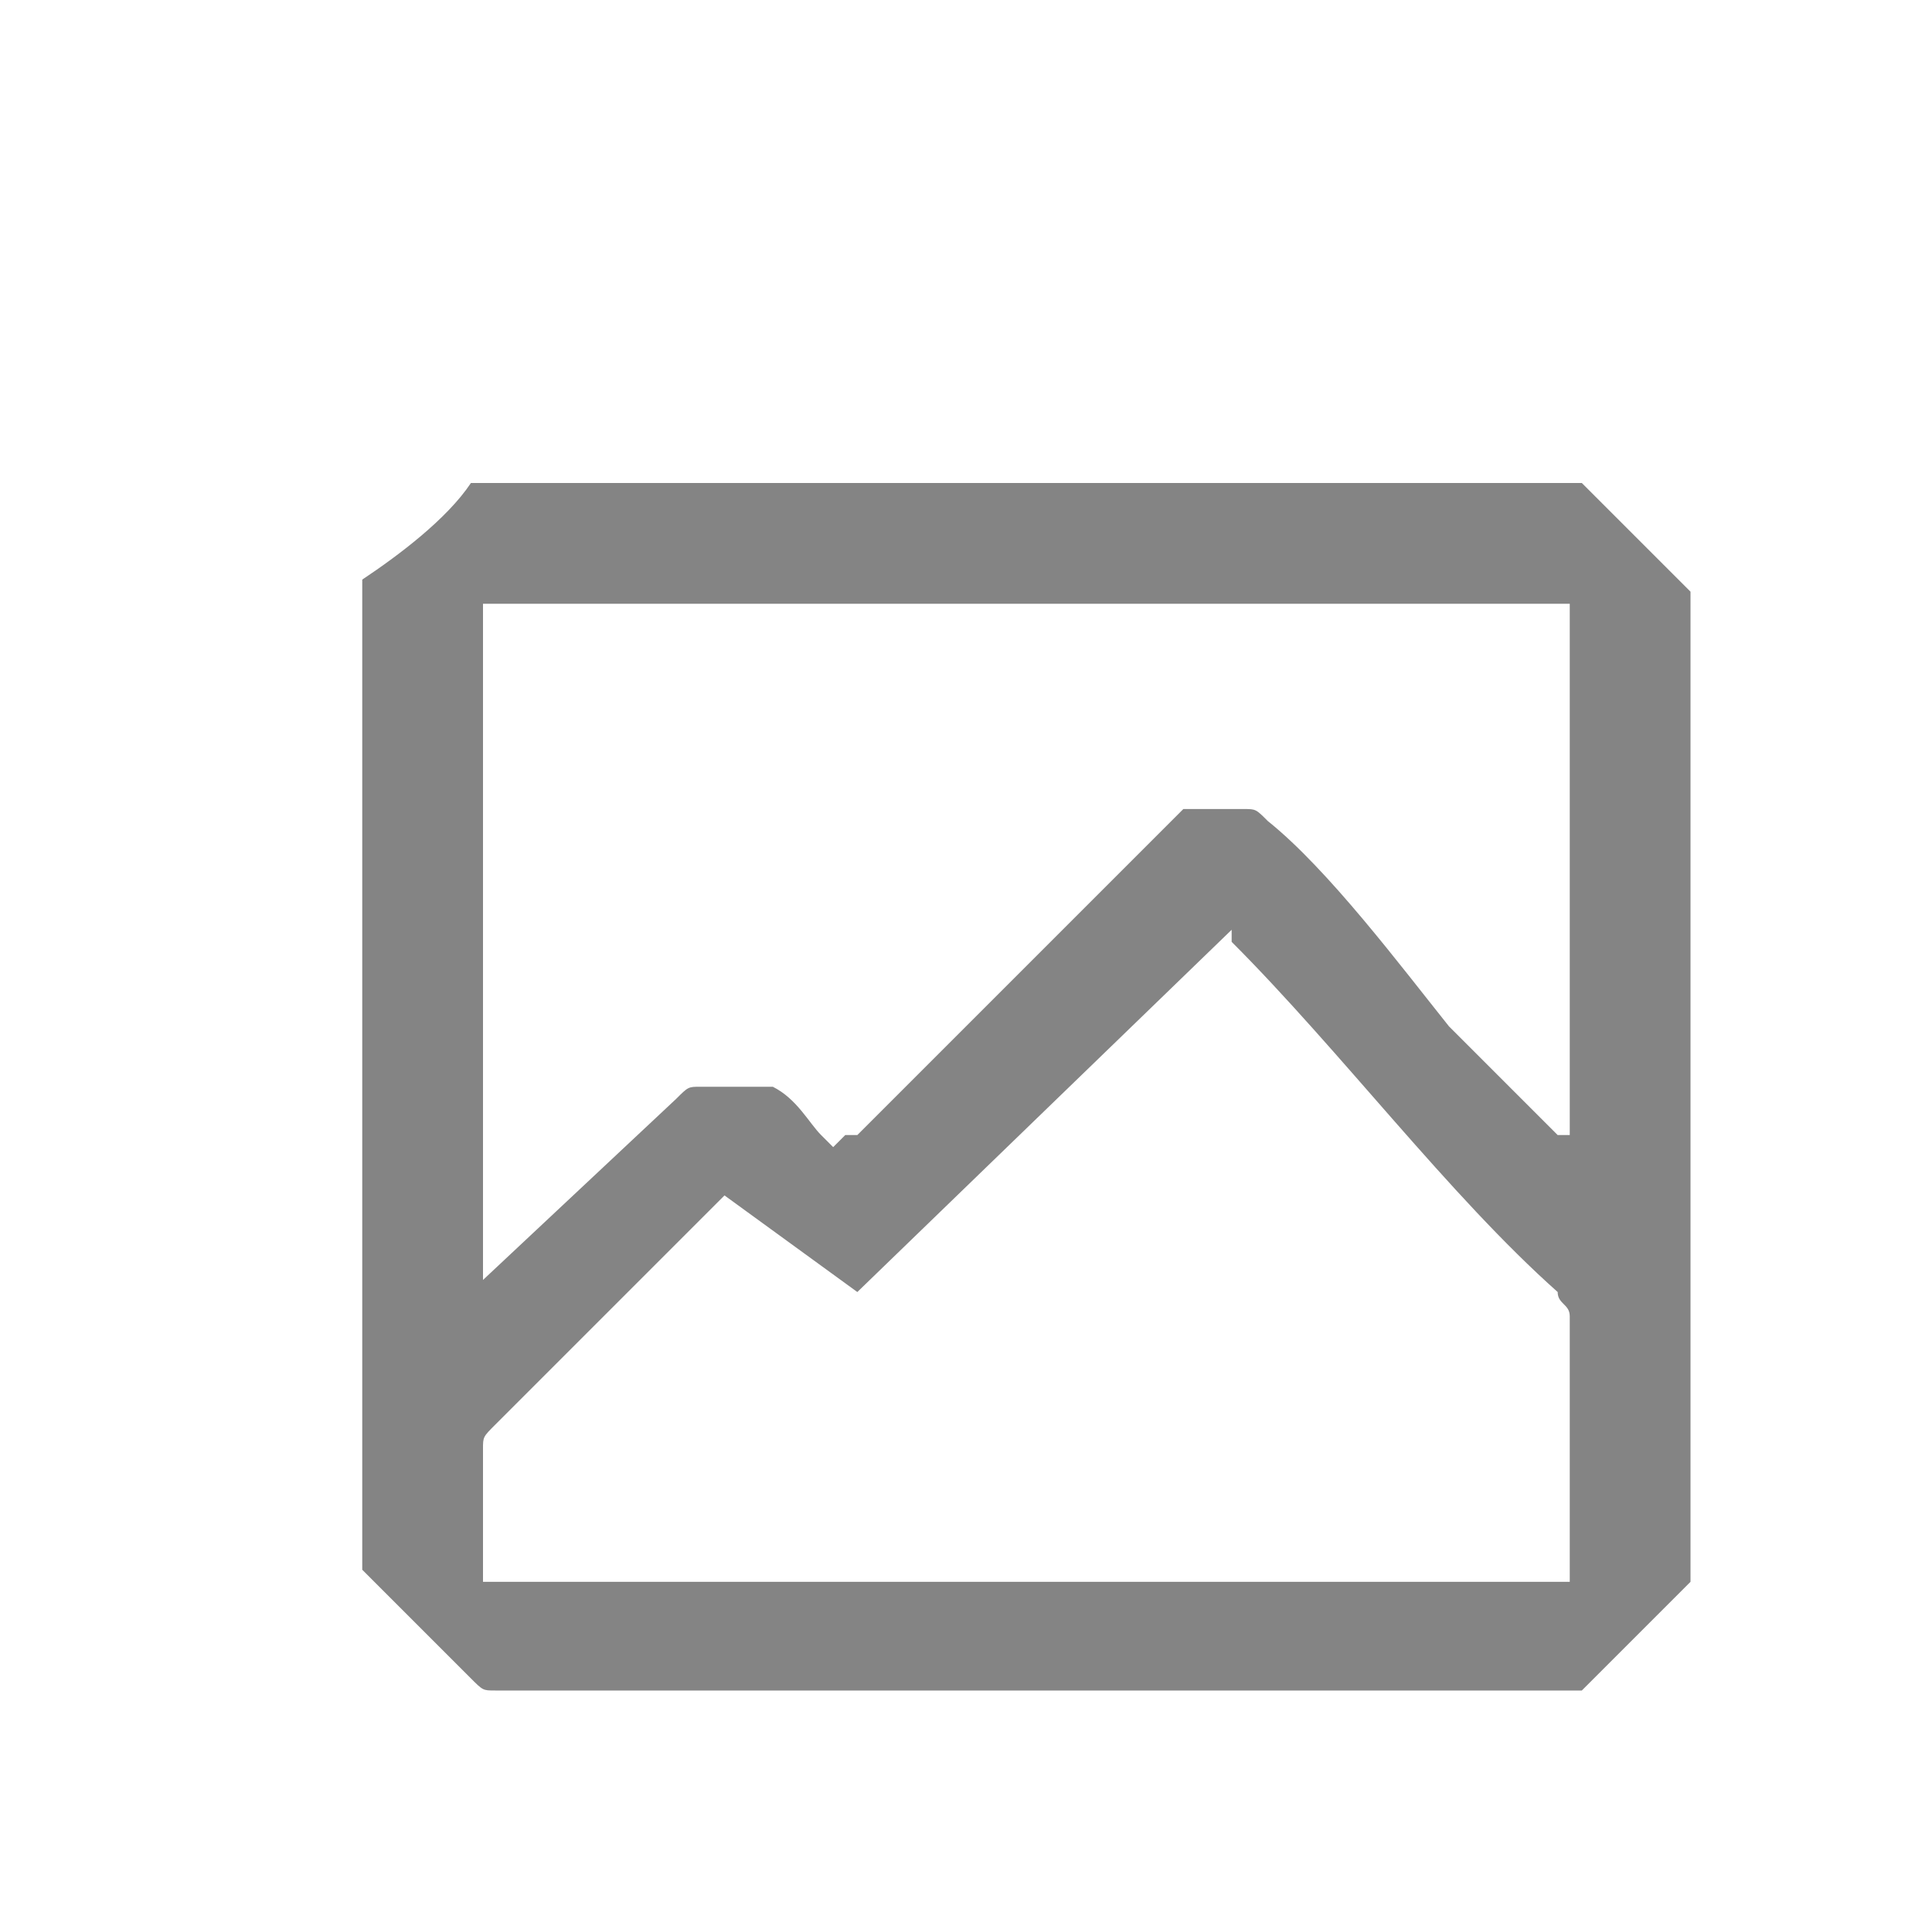
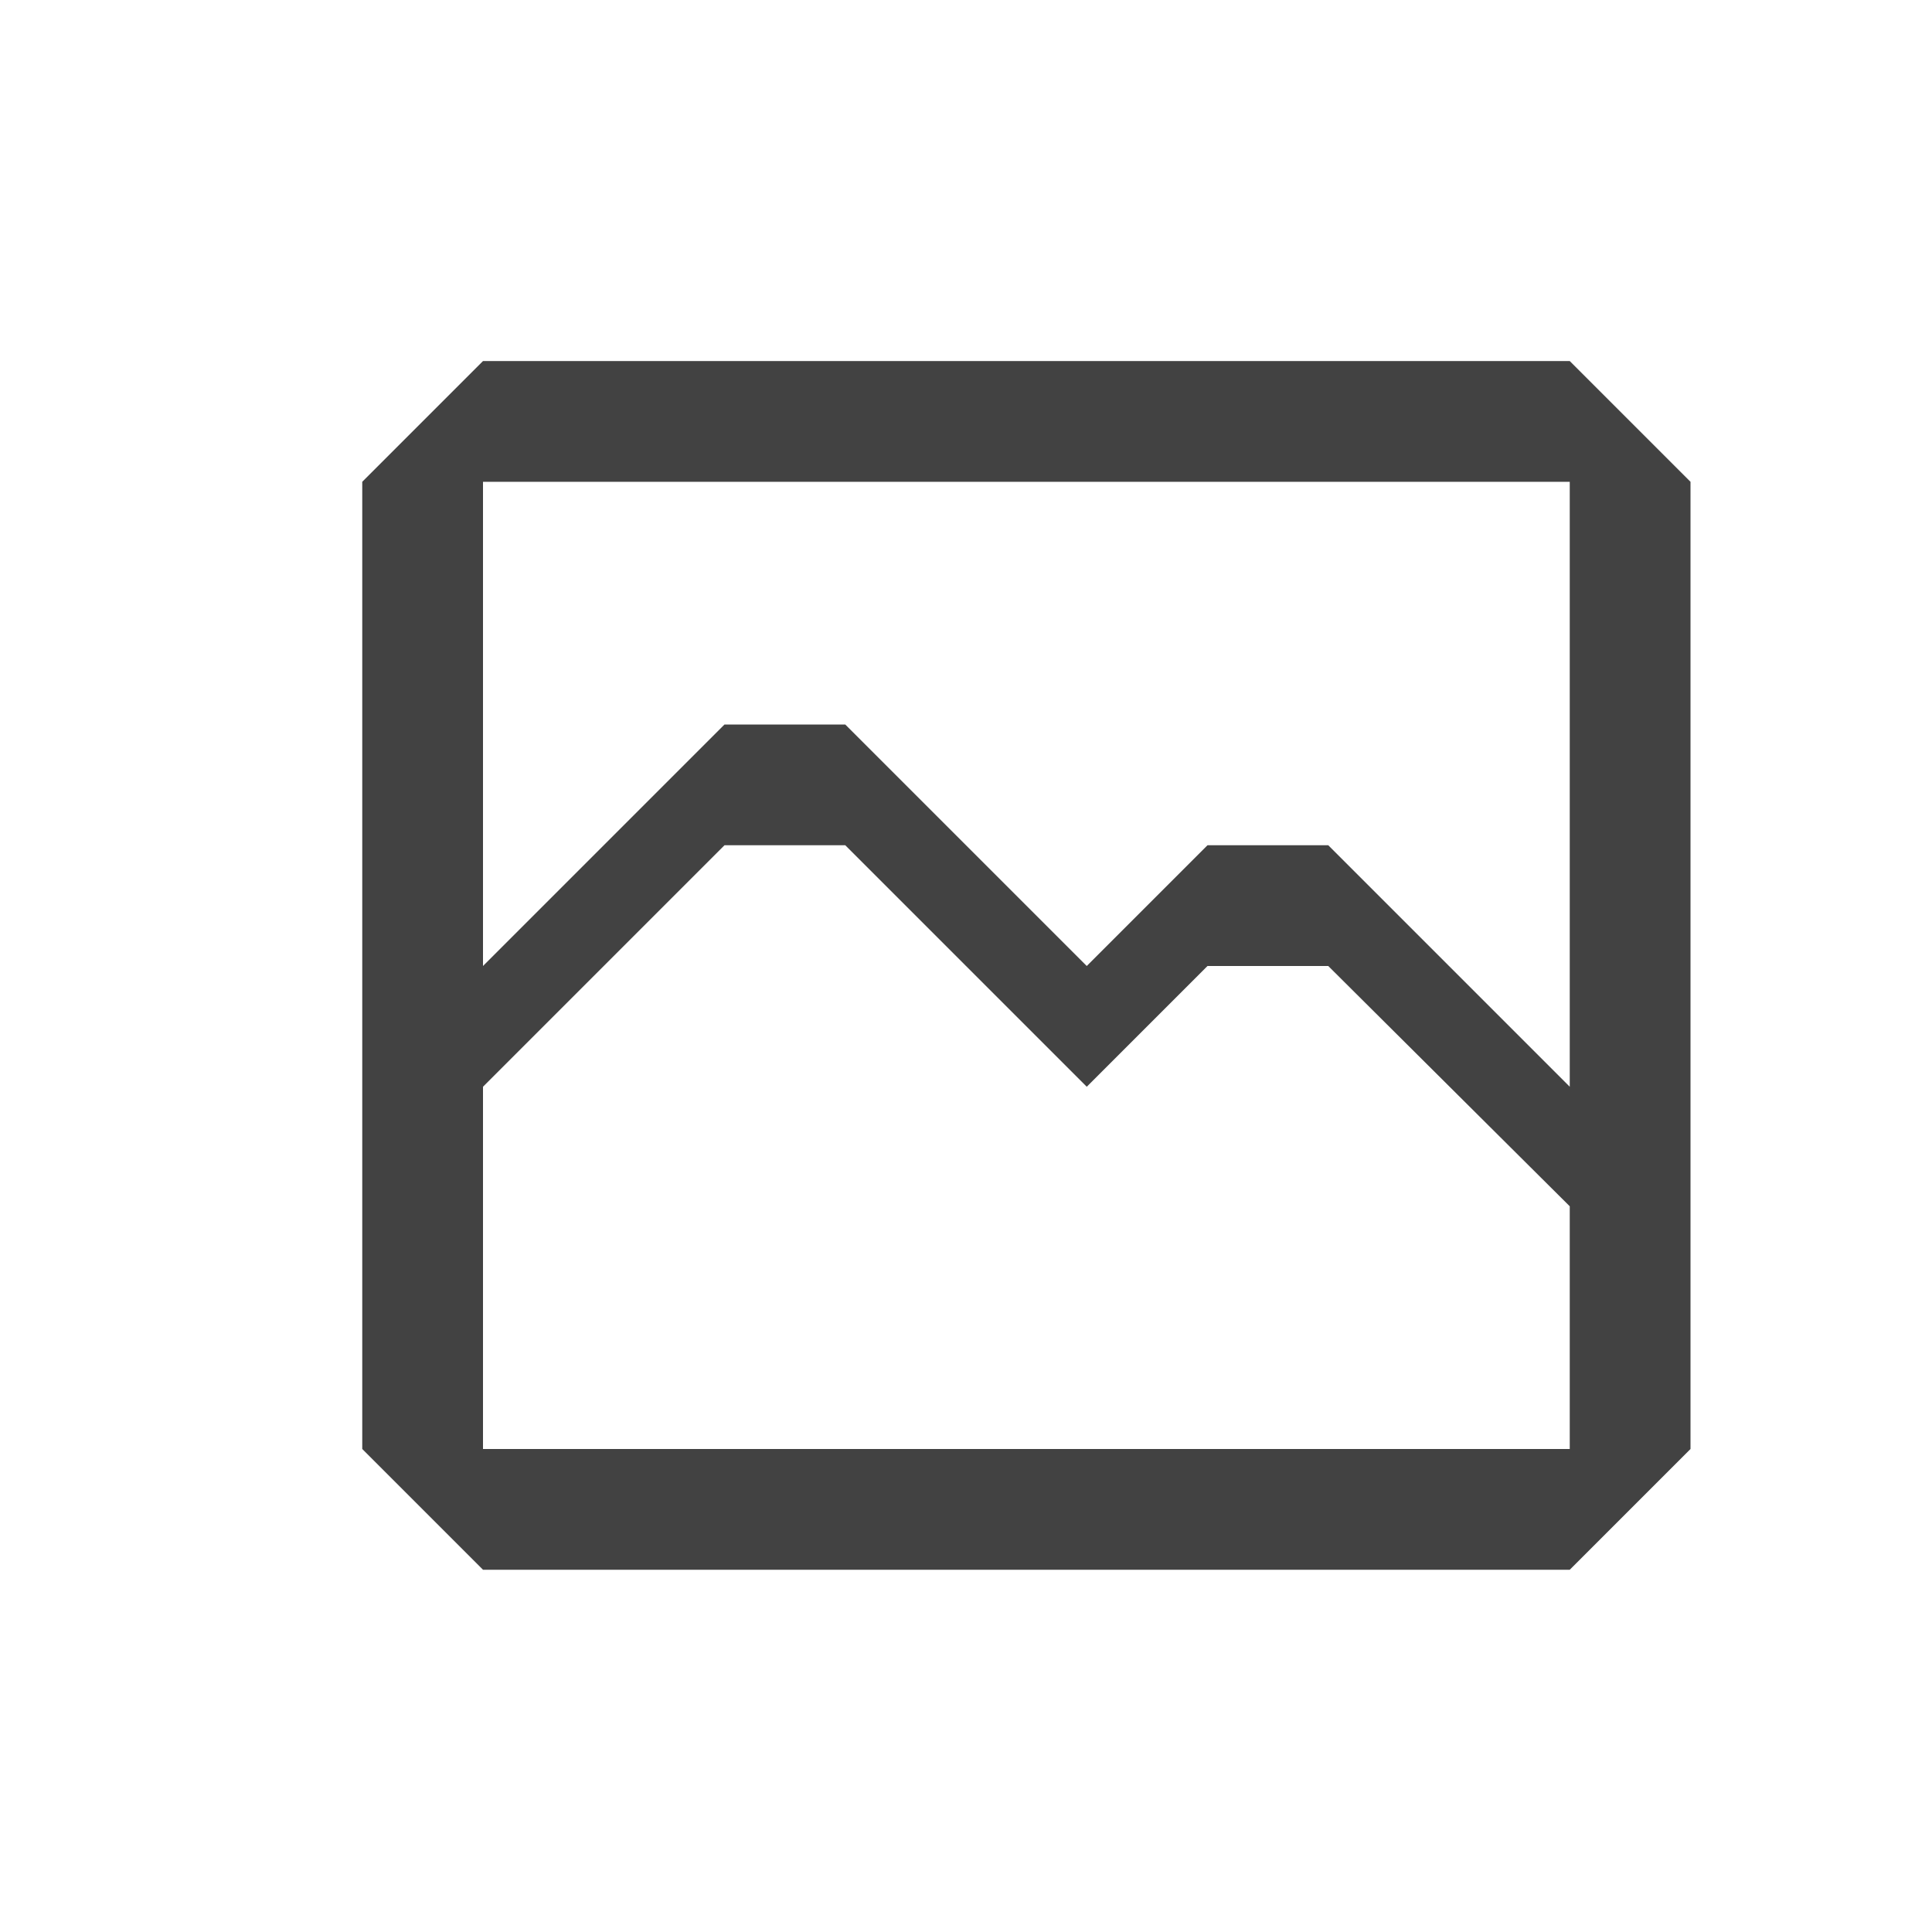
- <svg xmlns="http://www.w3.org/2000/svg" version="1.1" id="Layer_1" x="0px" y="0px" width="16px" height="16px" viewBox="0 0 16 16" style="enable-background:new 0 0 16 16;" xml:space="preserve">
-   <g>
-     <path style="fill-rule:evenodd;clip-rule:evenodd;fill:#848484;" d="M4.1,14C4,14,4,14,3.9,13.9C3.6,13.6,3.3,13.3,3,13v-0.1   c0,0,0-6.3,0-8V4.8C3.3,4.6,3.7,4.3,3.9,4C4,4,4,4,4,4c1.5,0,3,0,4.5,0s3,0,4.5,0h0.1c0.3,0.3,0.6,0.6,0.9,0.9V5c0,1.7,0,8,0,8   c0,0.1,0,0.1,0,0.1c-0.3,0.3-0.6,0.6-0.9,0.9c-0.1,0-0.1,0-0.2,0c-1.1,0-2.3,0-3.4,0h-2C6.4,14,5.2,14,4.1,14z M6,9.9L6,9.9   c-0.4,0.4-0.8,0.8-1.2,1.2l-0.3,0.3c-0.1,0.1-0.3,0.3-0.4,0.4C4,11.9,4,11.9,4,12c0,0.3,0,0.5,0,0.8V13c0,0,0,0,0,0.1l0,0l0,0h9   v-0.6v-1.6c0-0.1-0.1-0.1-0.1-0.2c-0.9-0.8-1.8-2-2.7-2.9l0,0V7.7l-3.1,3L6,9.9L6,9.9z M4,10.6L4,10.6L4,10.6L4,10.6   C4.1,10.6,4.1,10.6,4,10.6l1.6-1.5C5.7,9,5.7,9,5.8,9c0.1,0,0.3,0,0.3,0c0.1,0,0.2,0,0.2,0h0.1c0.2,0.1,0.3,0.3,0.4,0.4l0.1,0.1   l0,0L7,9.4c0,0,0,0,0.1,0l1.3-1.3c0.5-0.5,1-1,1.4-1.4h0.1H10h0.2c0.1,0,0.1,0,0.1,0l0,0c0.1,0,0.1,0,0.2,0.1C11,7.2,11.6,8,12,8.5   l0.9,0.9l0,0l0,0l0,0H13V5H4V10.6z" />
-   </g>
+ <svg xmlns="http://www.w3.org/2000/svg" version="1.1" id="Layer_1" x="0px" y="0px" viewBox="0 0 16 16" style="enable-background:new 0 0 16 16;" xml:space="preserve">
+   <style type="text/css">
+ 	.st0{fill-rule:evenodd;clip-rule:evenodd;fill:#424242;}
+ </style>
+   <path class="st0" d="M13,2.99H4l-1,1V12l1,1h9l1-1V3.99L13,2.99z M13,12H4V9l2-2h1l2,2l1-1h1l2,1.99V12z M13,9  l-2-2h-1L9,8L7,6H6L4,8V3.99h9V9z" />
</svg>
